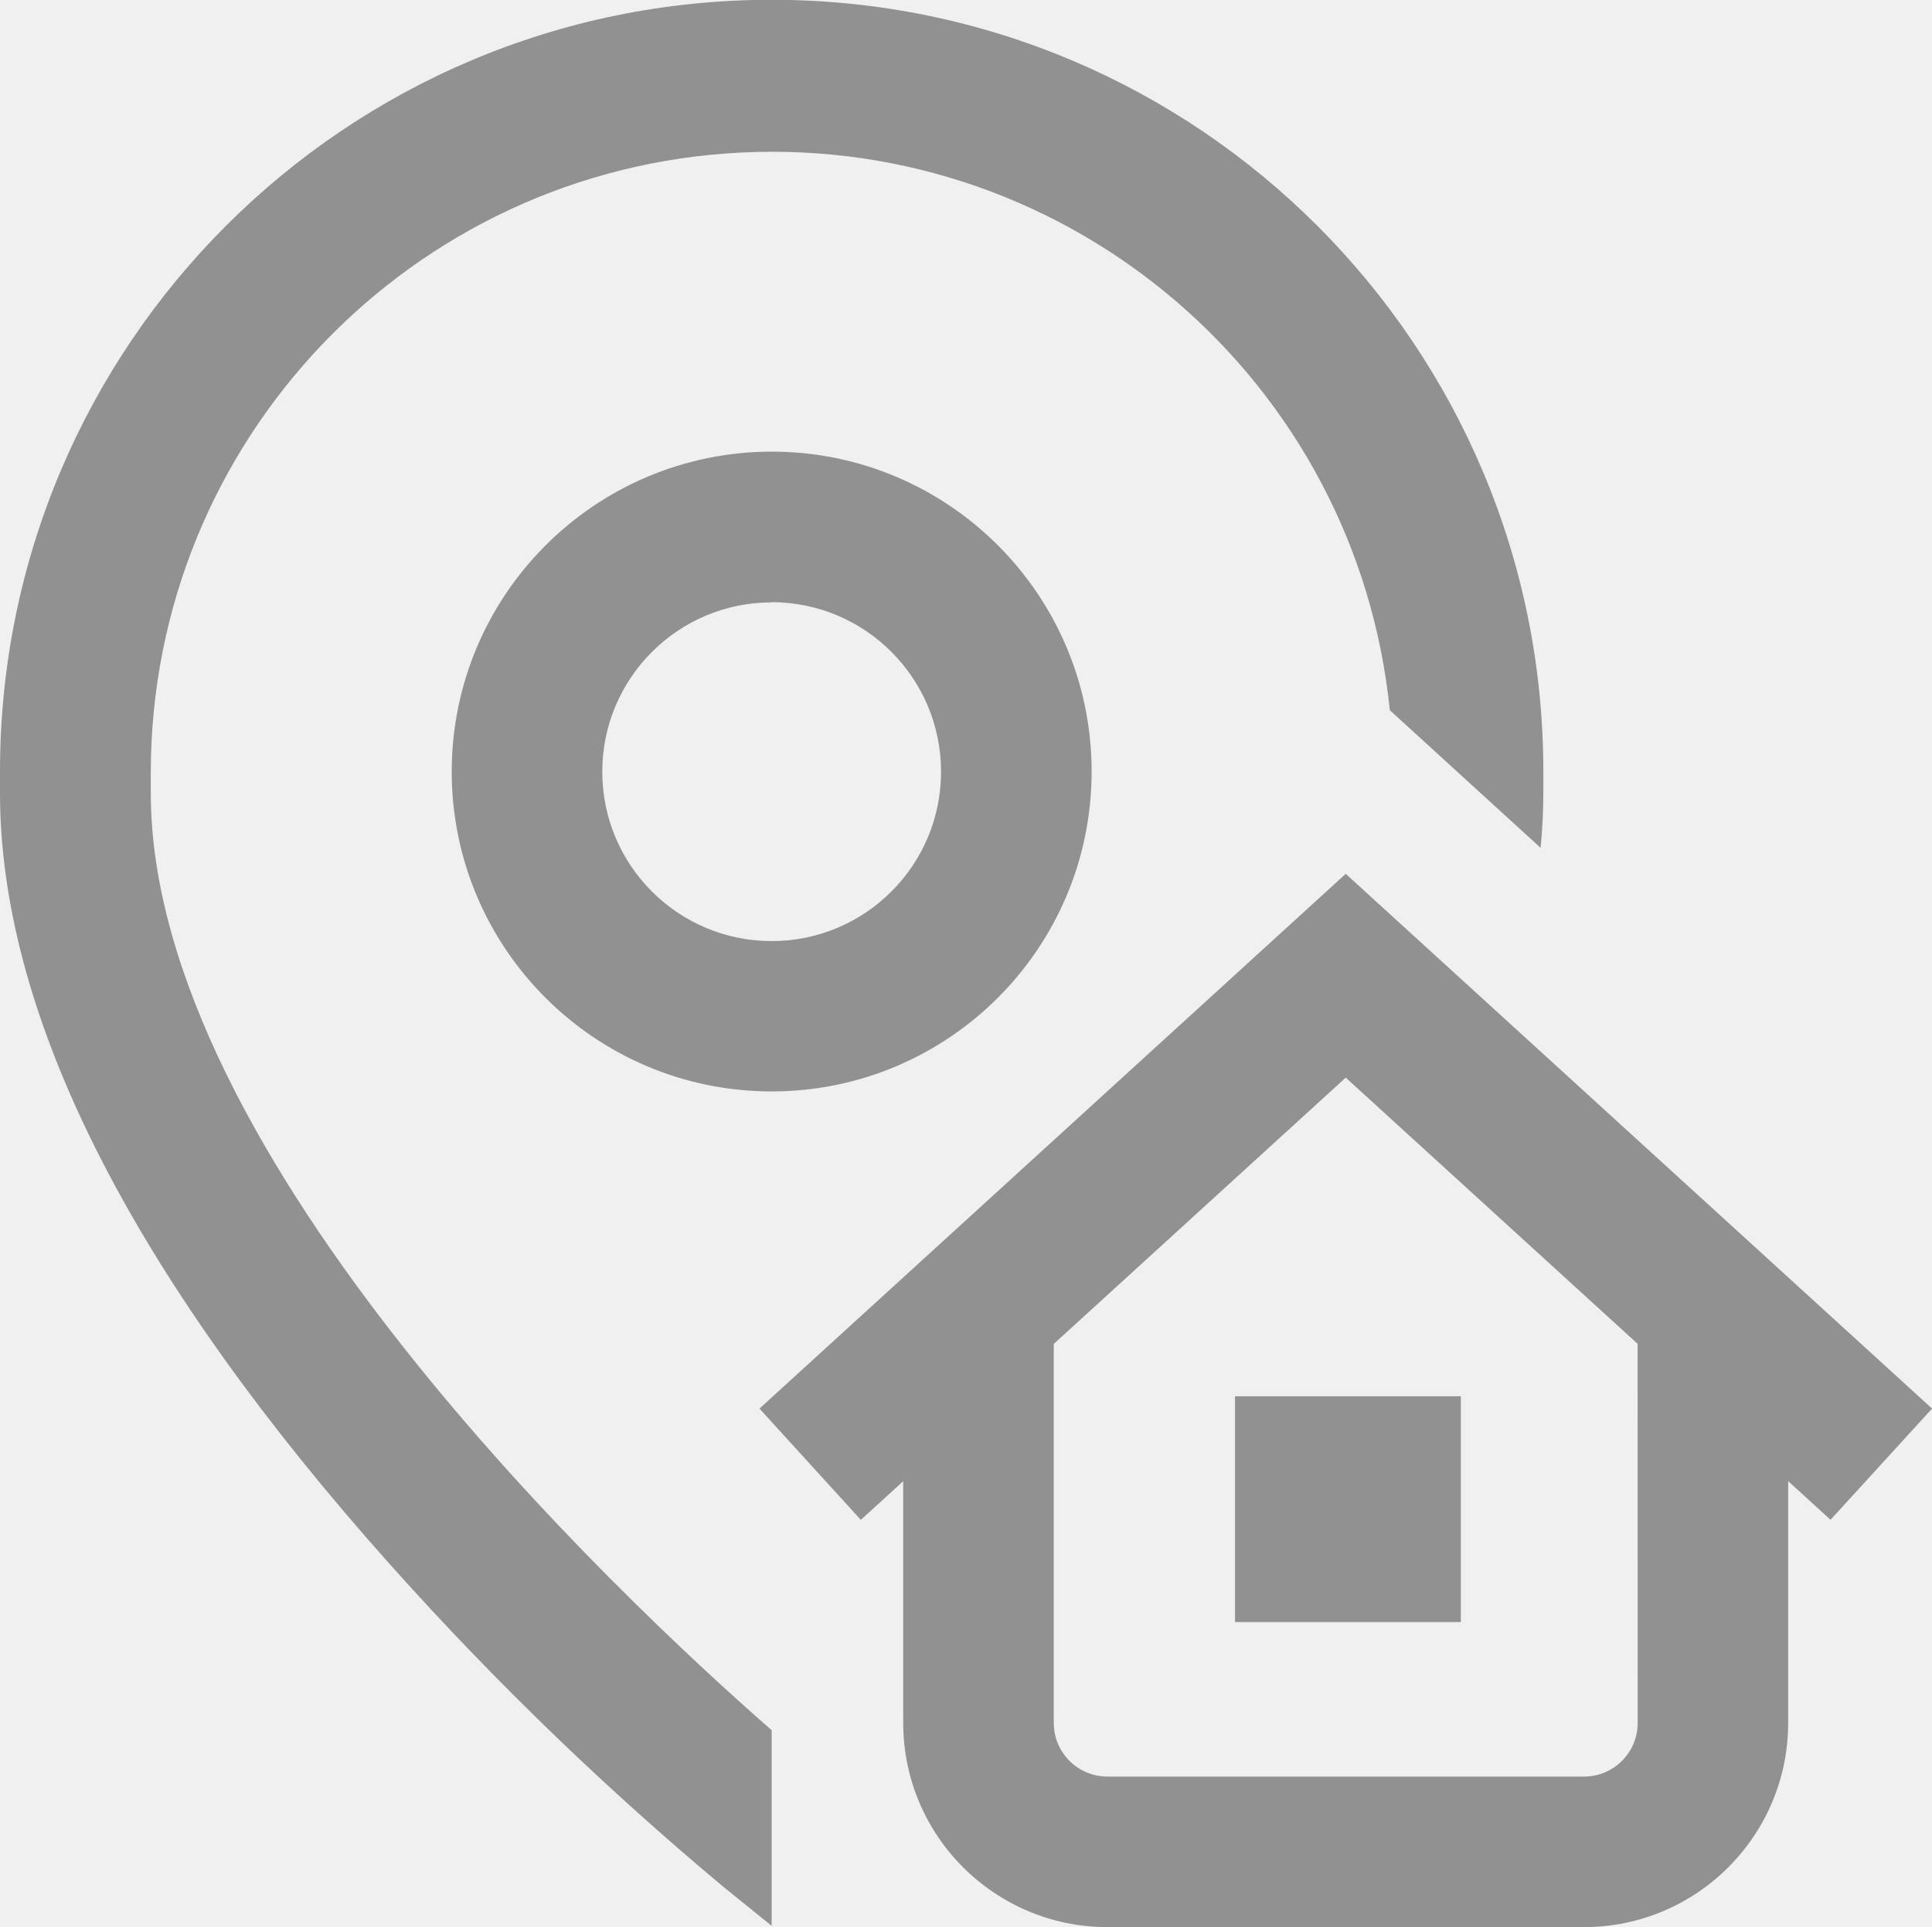
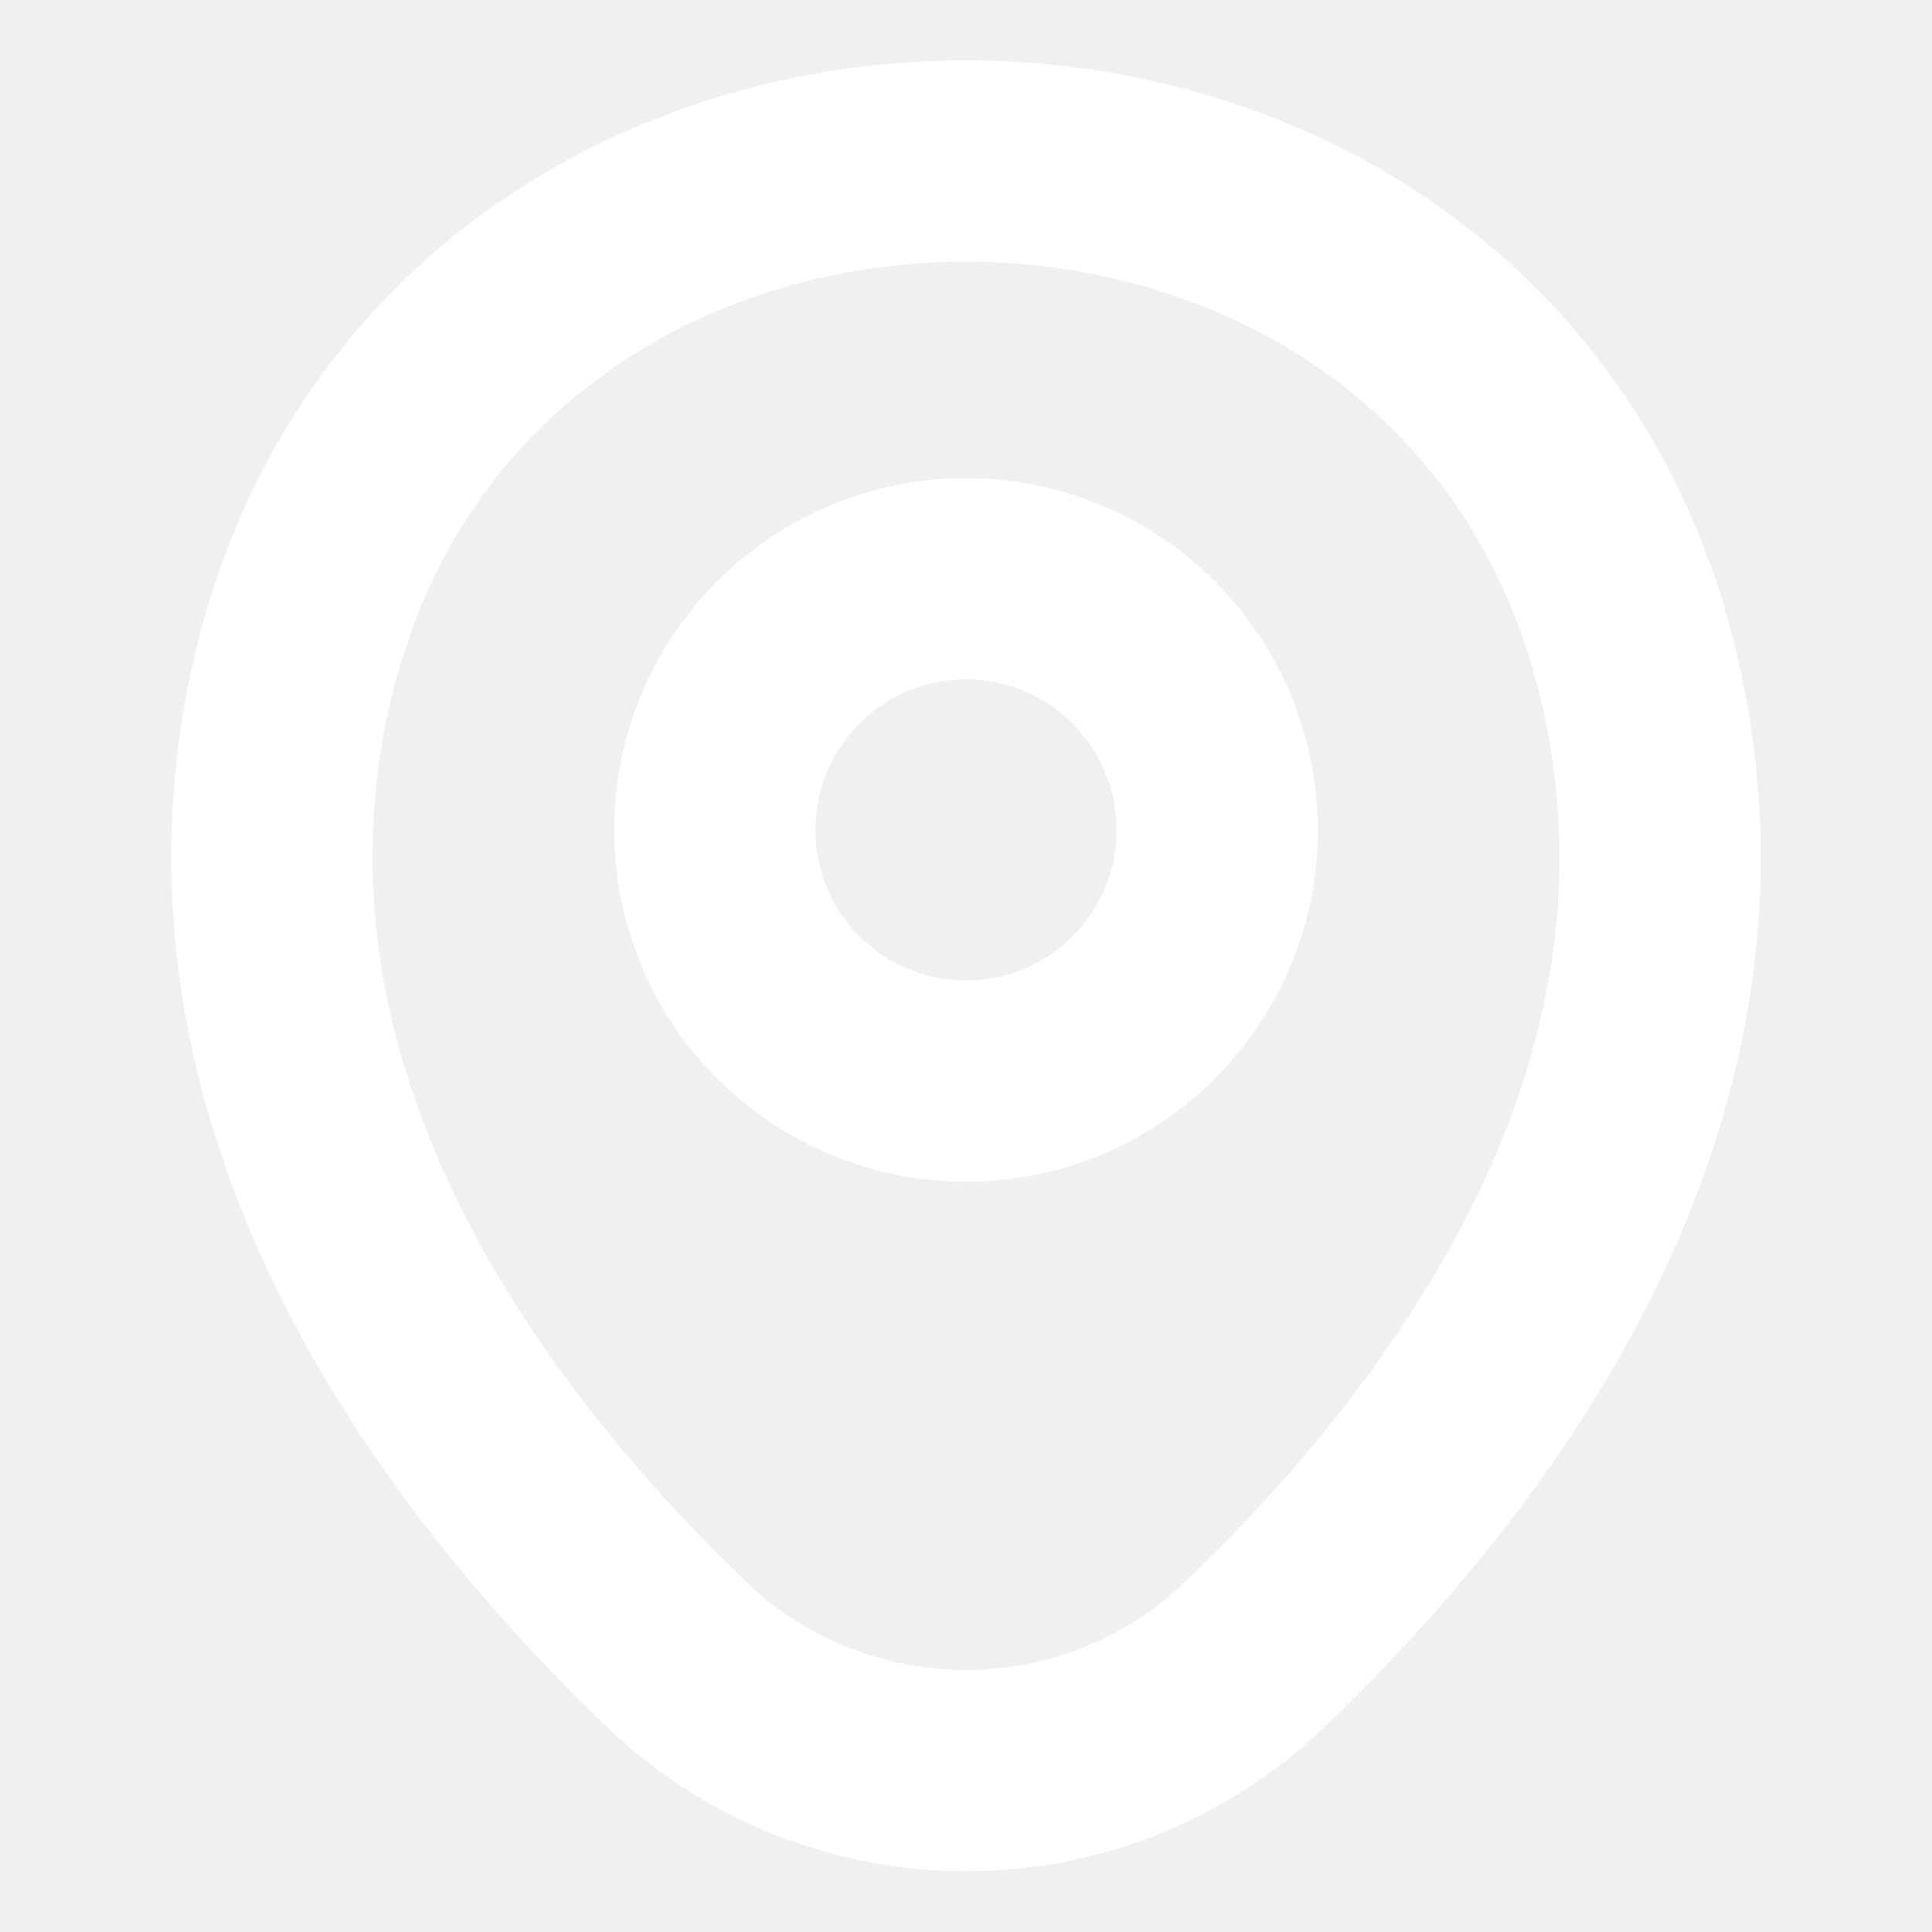
- <svg xmlns="http://www.w3.org/2000/svg" width="26.907" height="26.842" viewBox="0 0 26.907 26.842">
-   <path id="address" d="M10.747,24.1v2.725l-.659-.532a44.178,44.178,0,0,1-4.981-4.87C1.718,17.533,0,14.04,0,11.043v-.3a10.747,10.747,0,0,1,21.494,0v.3c0,.252-.013.507-.038.766l-2.1-1.917A8.65,8.65,0,0,0,2.1,10.746v.3c0,5.064,6.525,11.2,8.65,13.057ZM17.2,22.594h3.145V19.449H17.2ZM10.747,6.29a4.456,4.456,0,1,1-4.456,4.456A4.461,4.461,0,0,1,10.747,6.29Zm0,2.1a2.359,2.359,0,1,0,2.359,2.359A2.362,2.362,0,0,0,10.747,8.387ZM25.494,21.169l-.59-.538V24a2.846,2.846,0,0,1-2.843,2.843H15.422A2.846,2.846,0,0,1,12.579,24V20.632l-.59.538L10.577,19.62l8.165-7.449,8.166,7.449Zm-2.687-2.451L18.742,15.01l-4.066,3.709V24a.747.747,0,0,0,.746.746h6.639A.747.747,0,0,0,22.808,24Zm0,0" transform="translate(0 0.001)" fill="#919191" />
+ <svg xmlns="http://www.w3.org/2000/svg" width="24" height="24" viewBox="0 0 24 24" fill="none">
+   <path d="M12 13.43C13.723 13.43 15.12 12.033 15.12 10.31C15.12 8.587 13.723 7.19 12 7.19C10.277 7.19 8.88 8.587 8.88 10.31C8.88 12.033 10.277 13.43 12 13.43Z" stroke="white" stroke-width="2.5" />
+   <path d="M3.62 8.49C5.59 -0.17 18.42 -0.16 20.38 8.5C21.53 13.58 18.37 17.88 15.6 20.54C13.59 22.48 10.41 22.48 8.39 20.54C5.63 17.88 2.47 13.57 3.62 8.49Z" stroke="white" stroke-width="2.5" />
</svg>
